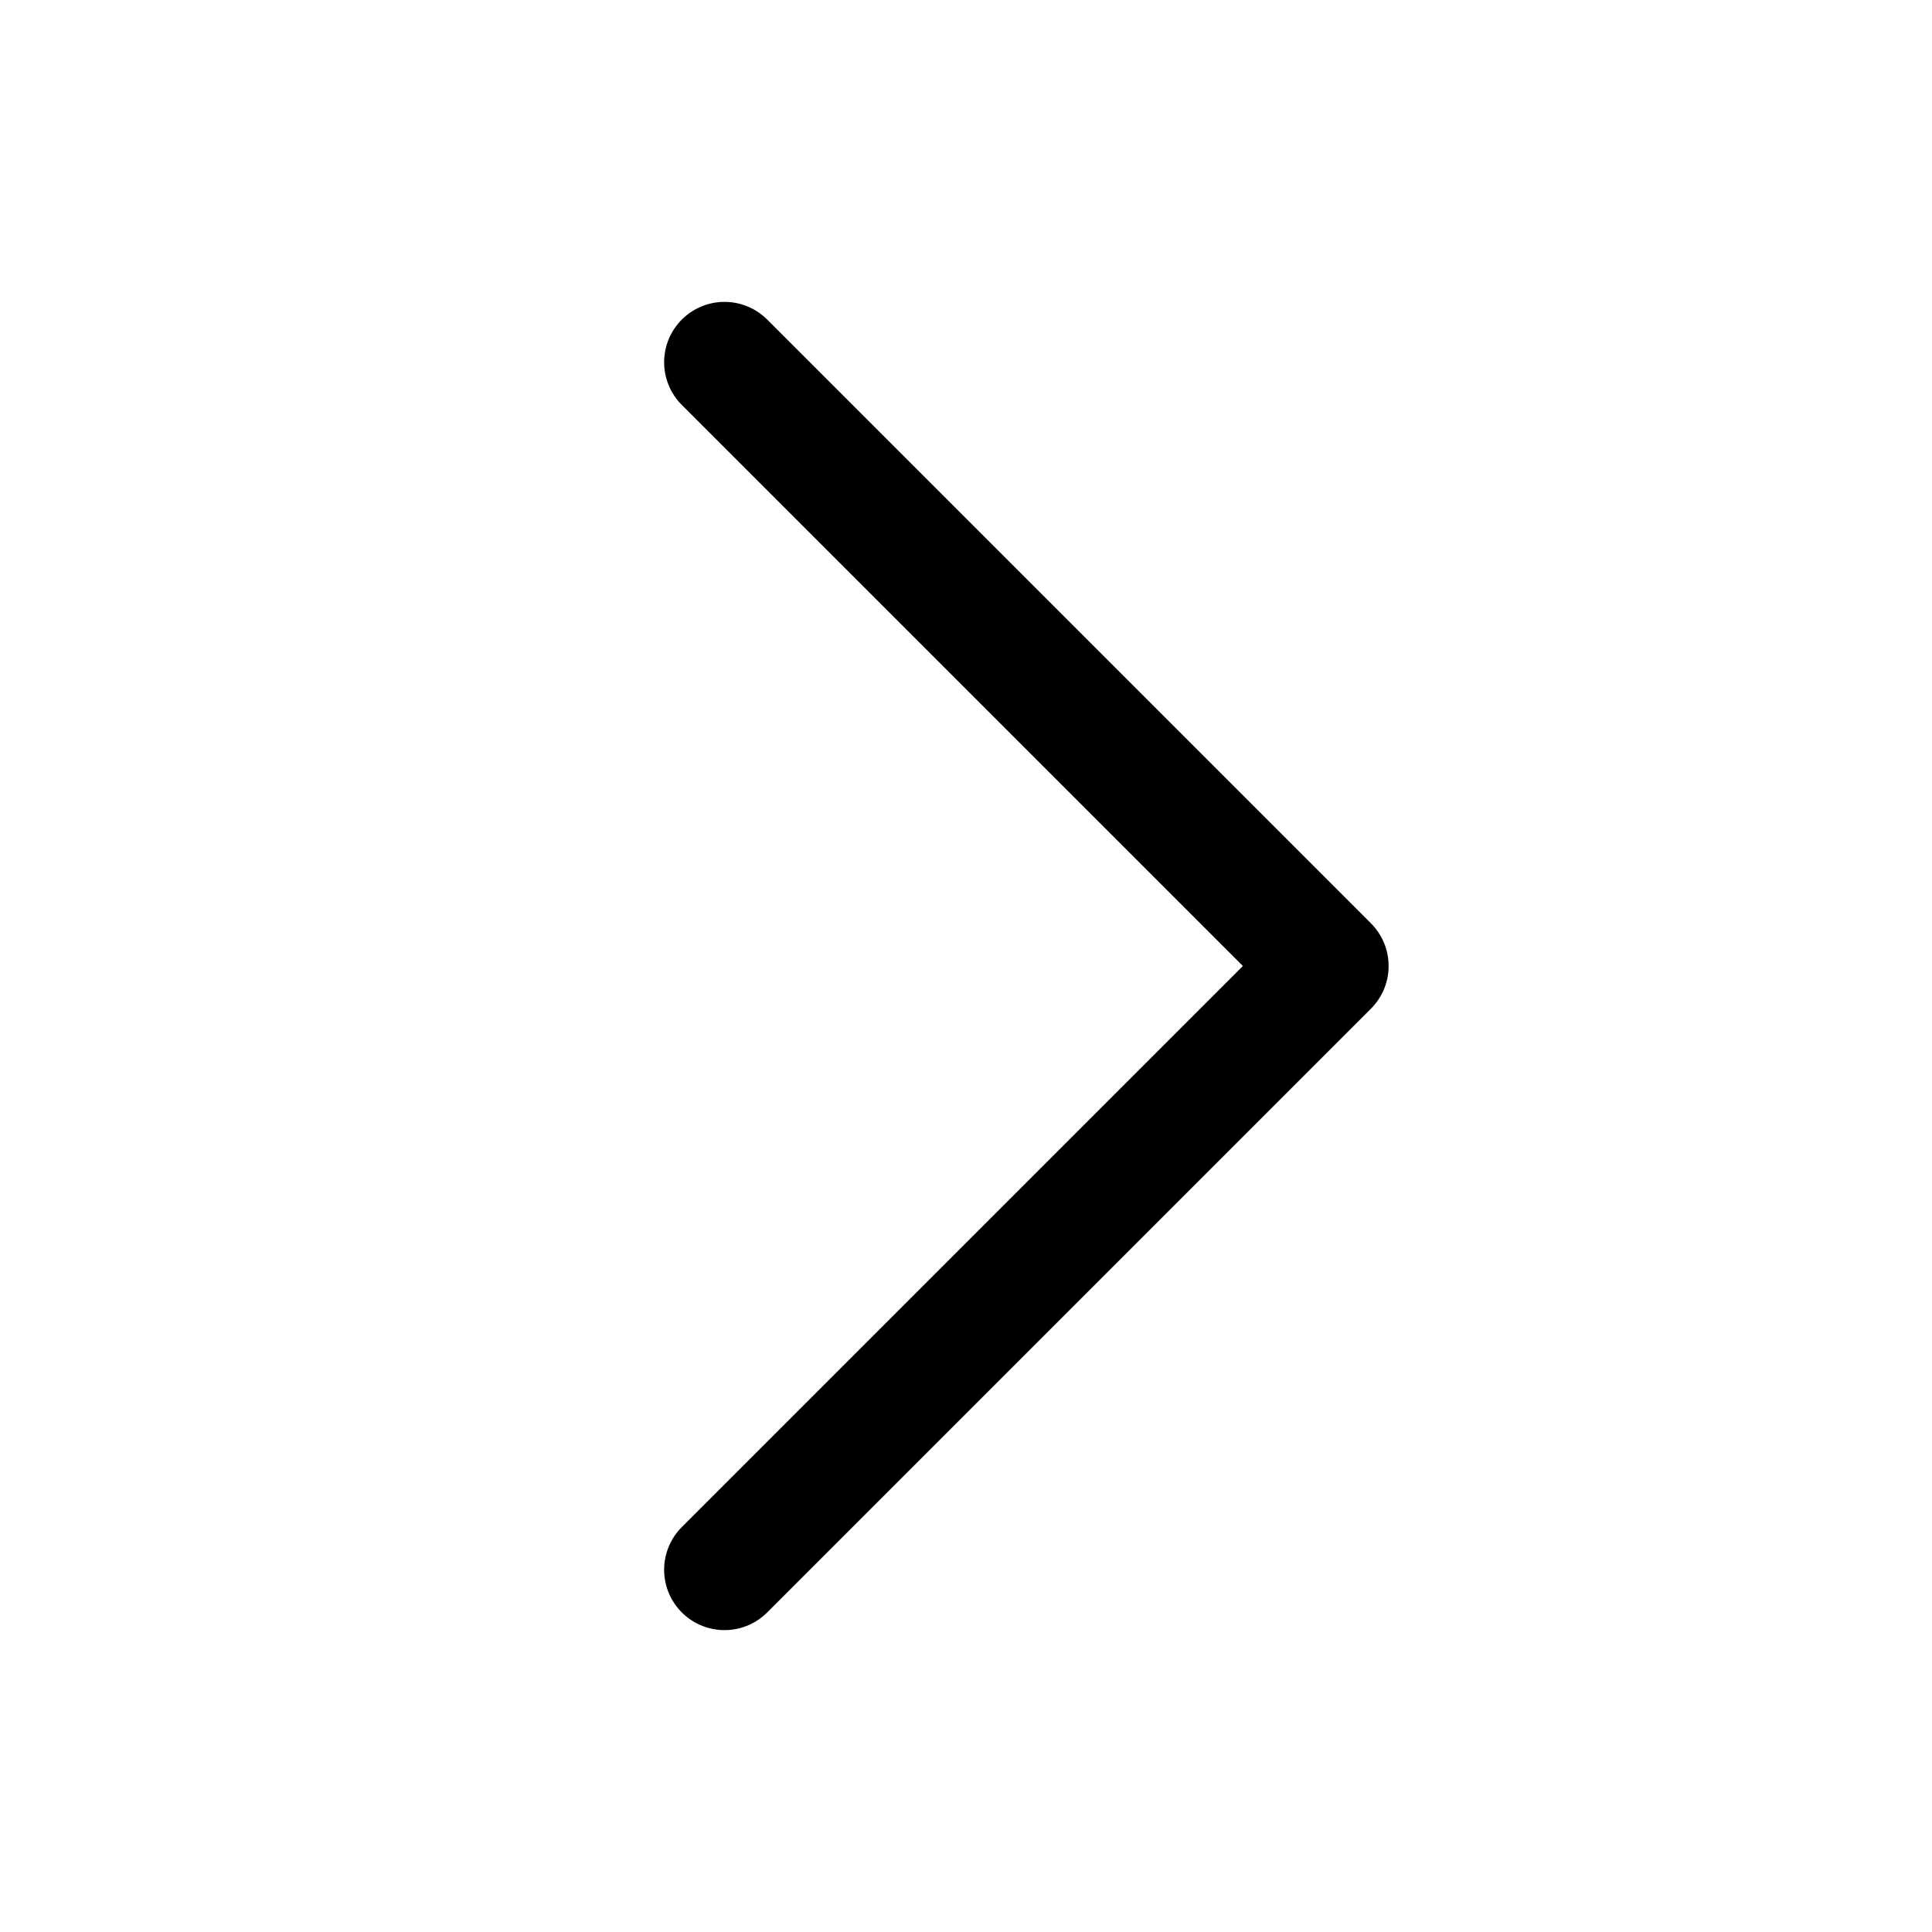
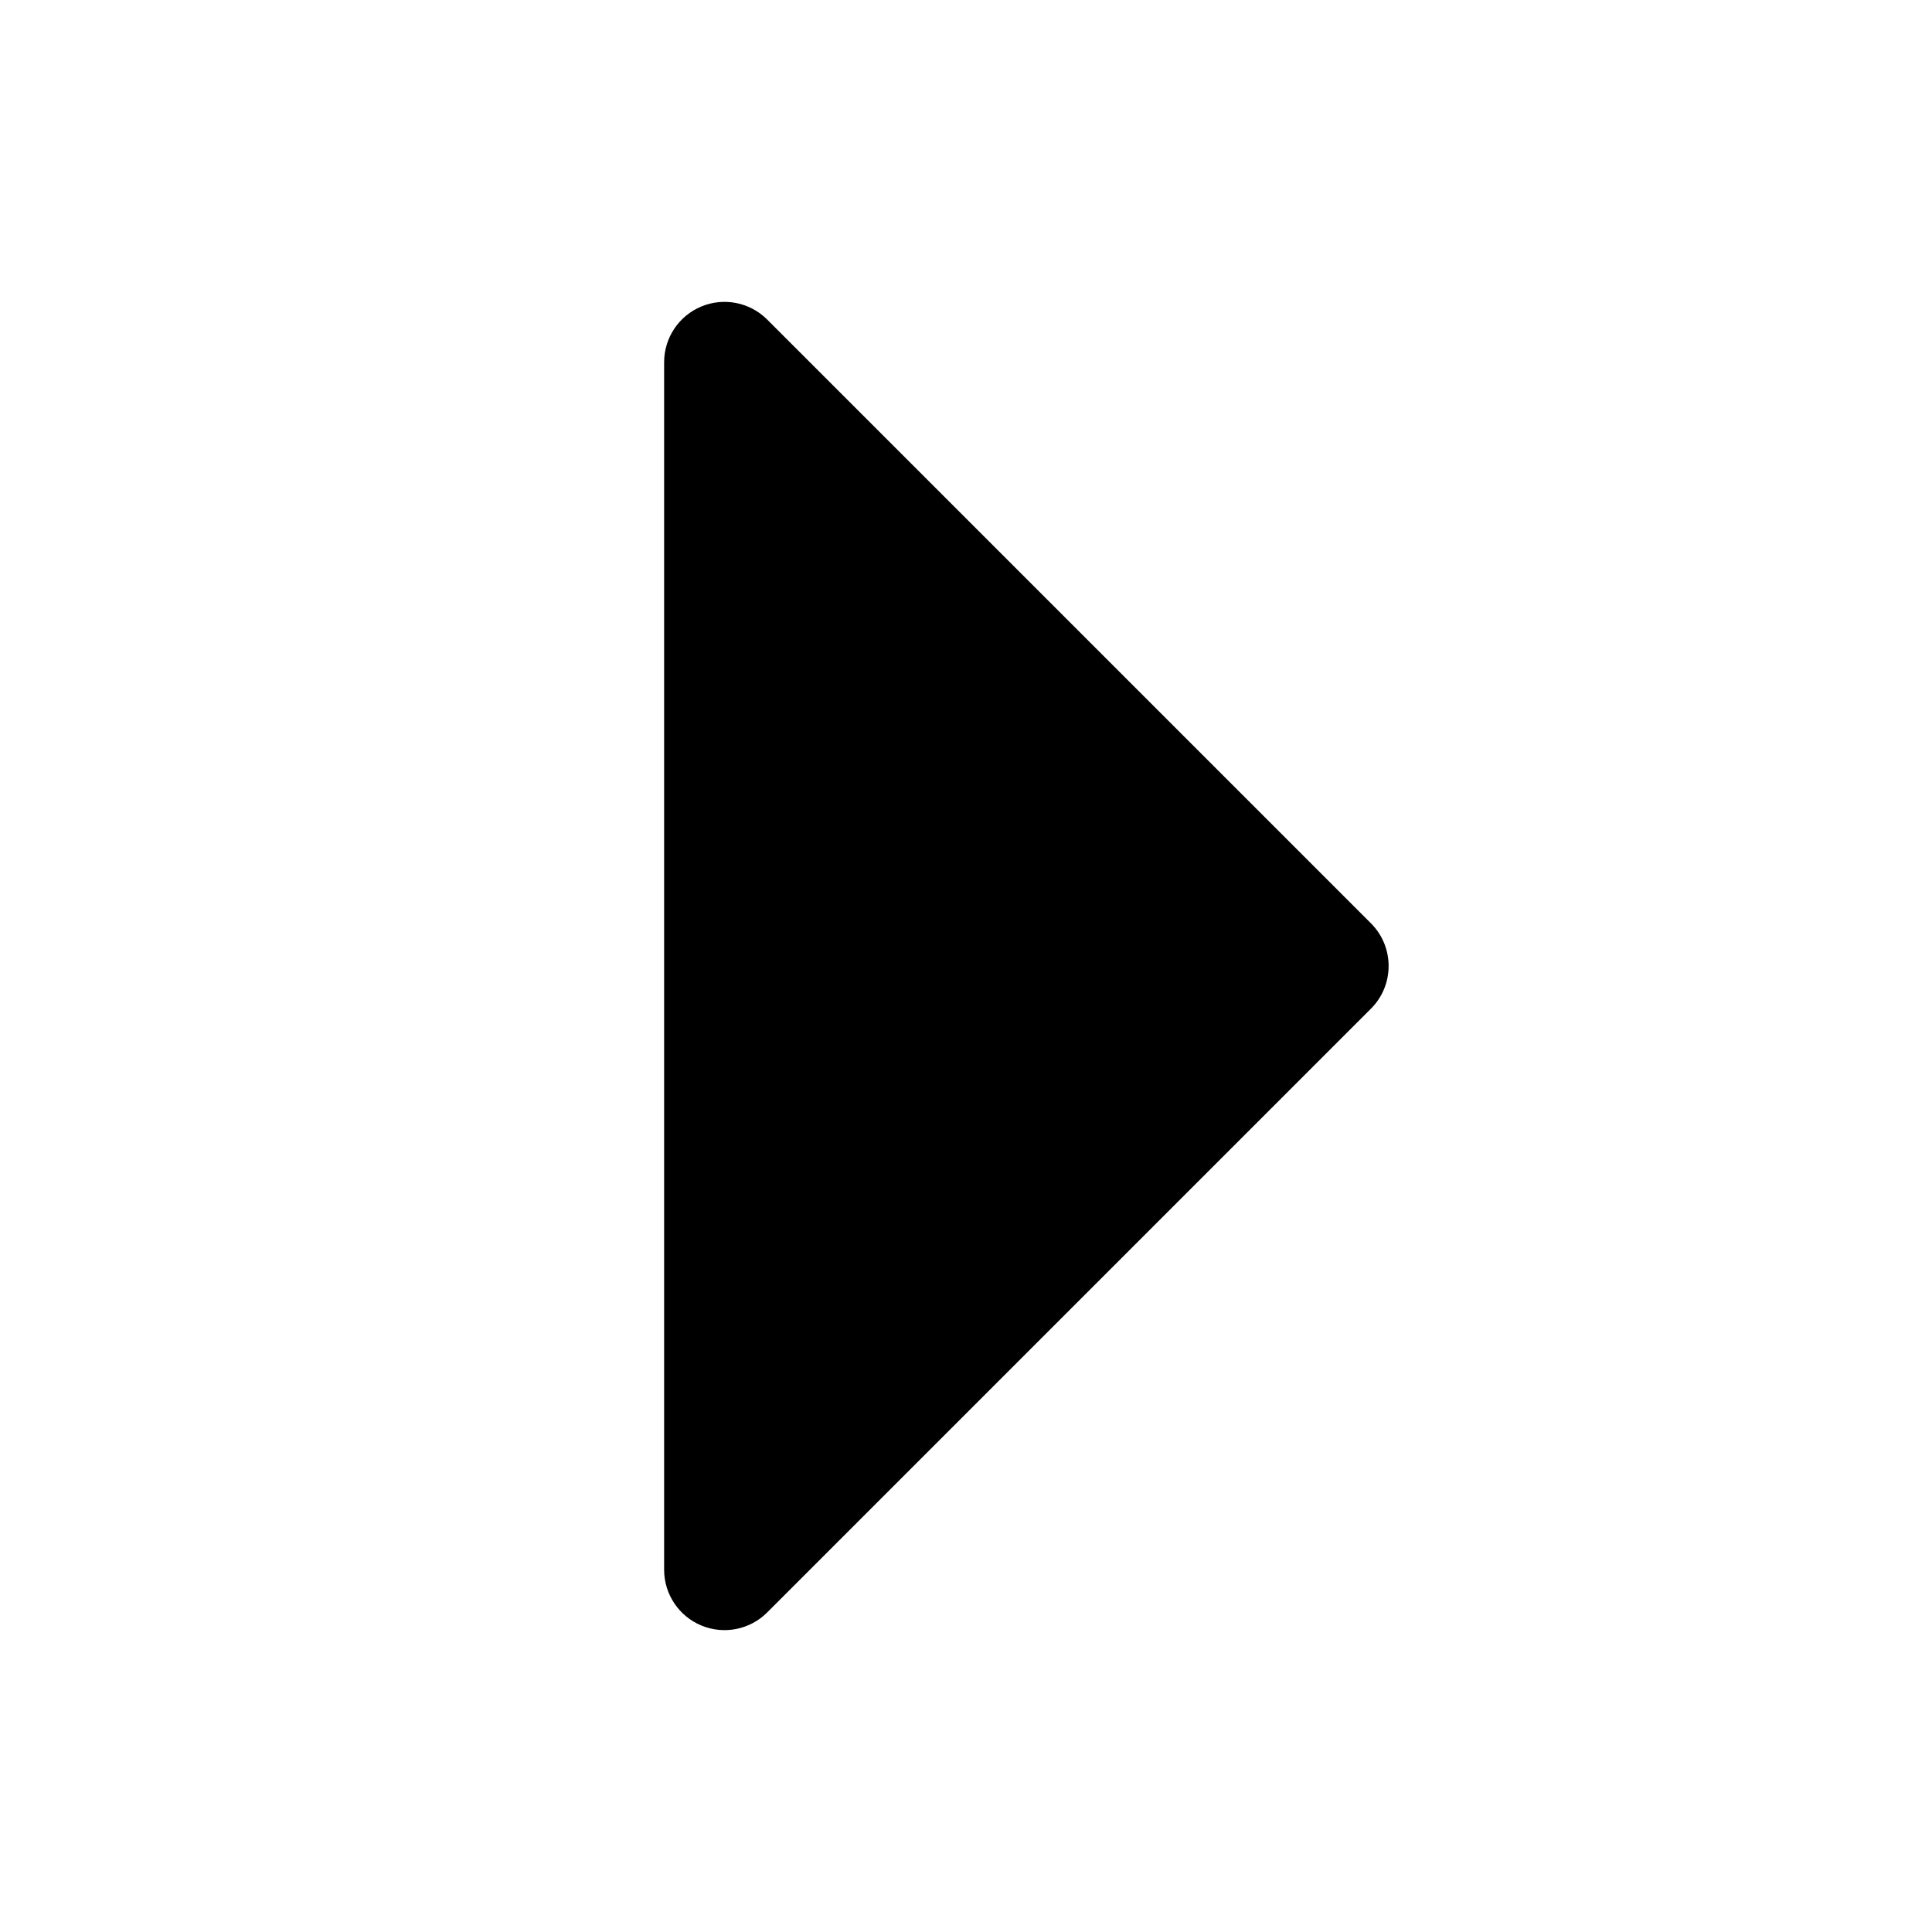
<svg xmlns="http://www.w3.org/2000/svg" id="Layer_1" data-name="Layer 1" viewBox="0 0 256 256">
  <rect width="256" height="256" fill="none" />
-   <polyline points="96 48 176 128 96 208" fill="none" stroke="#000" stroke-linecap="round" stroke-linejoin="round" stroke-width="16" />
+   <path d="M181.657,122.343l-80-80A8,8,0,0,0,88,48V208a8,8,0,0,0,13.657,5.657l80-80A8,8,0,0,0,181.657,122.343Z" />
</svg>
